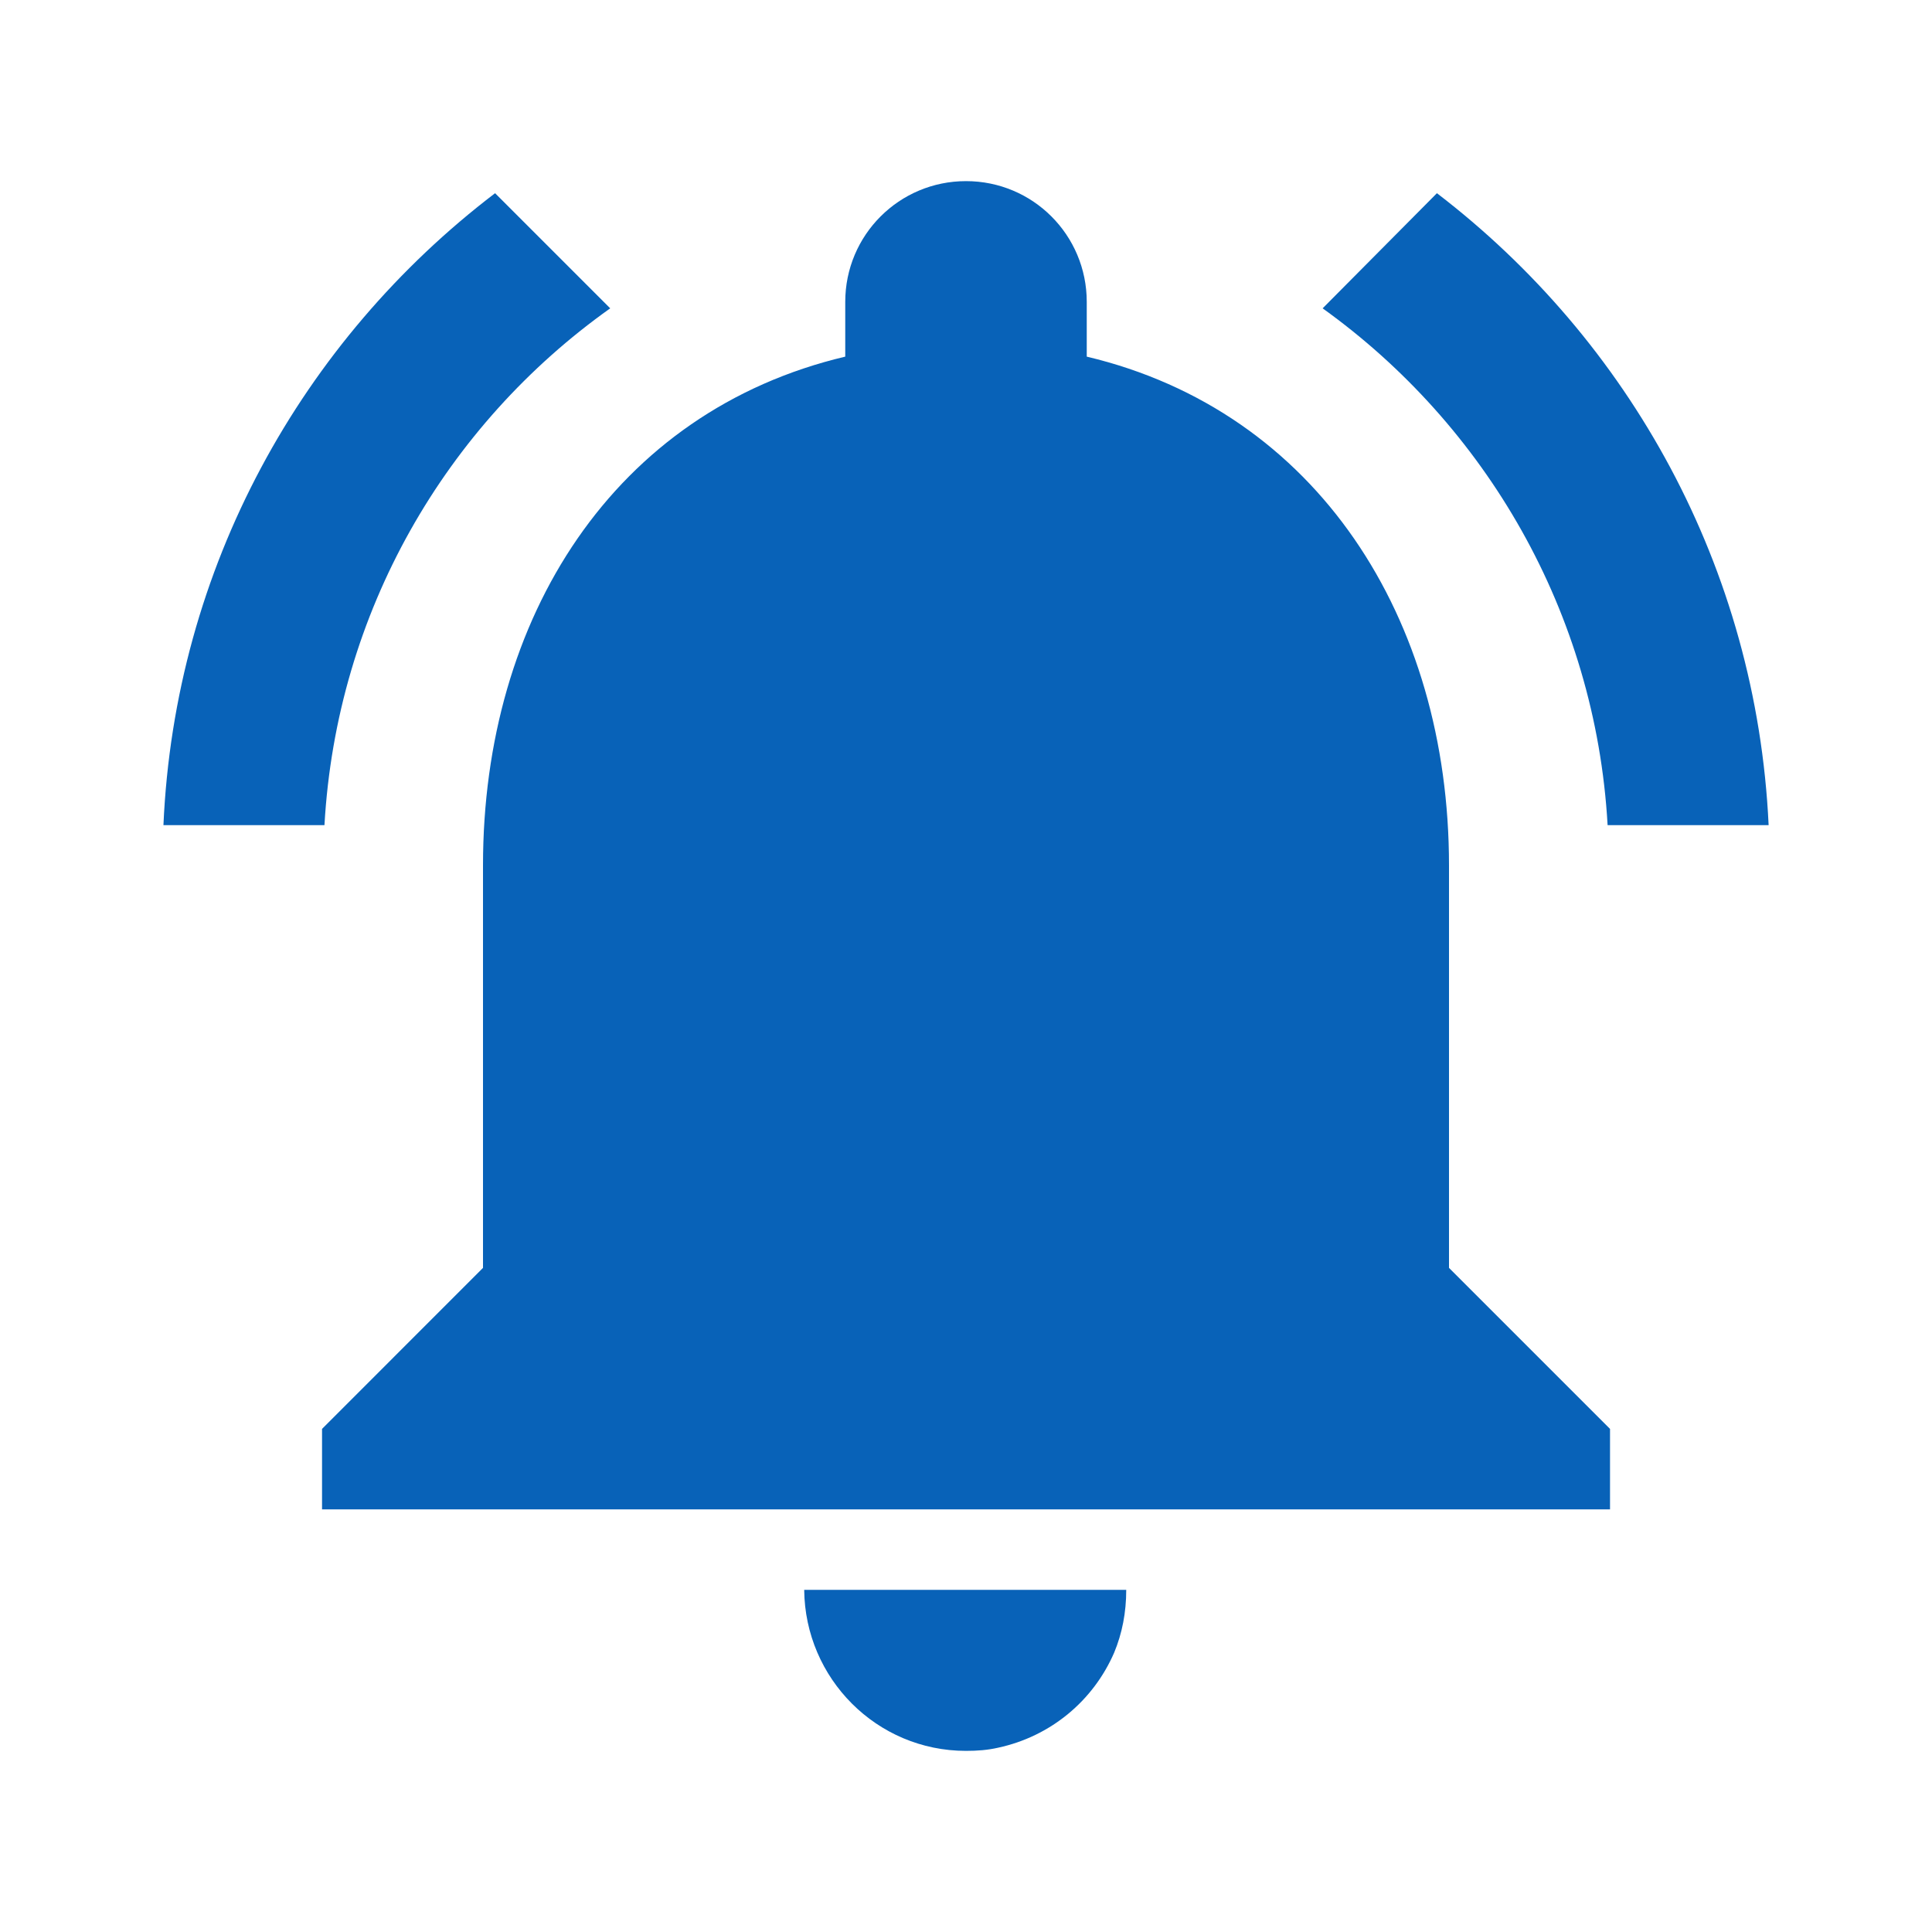
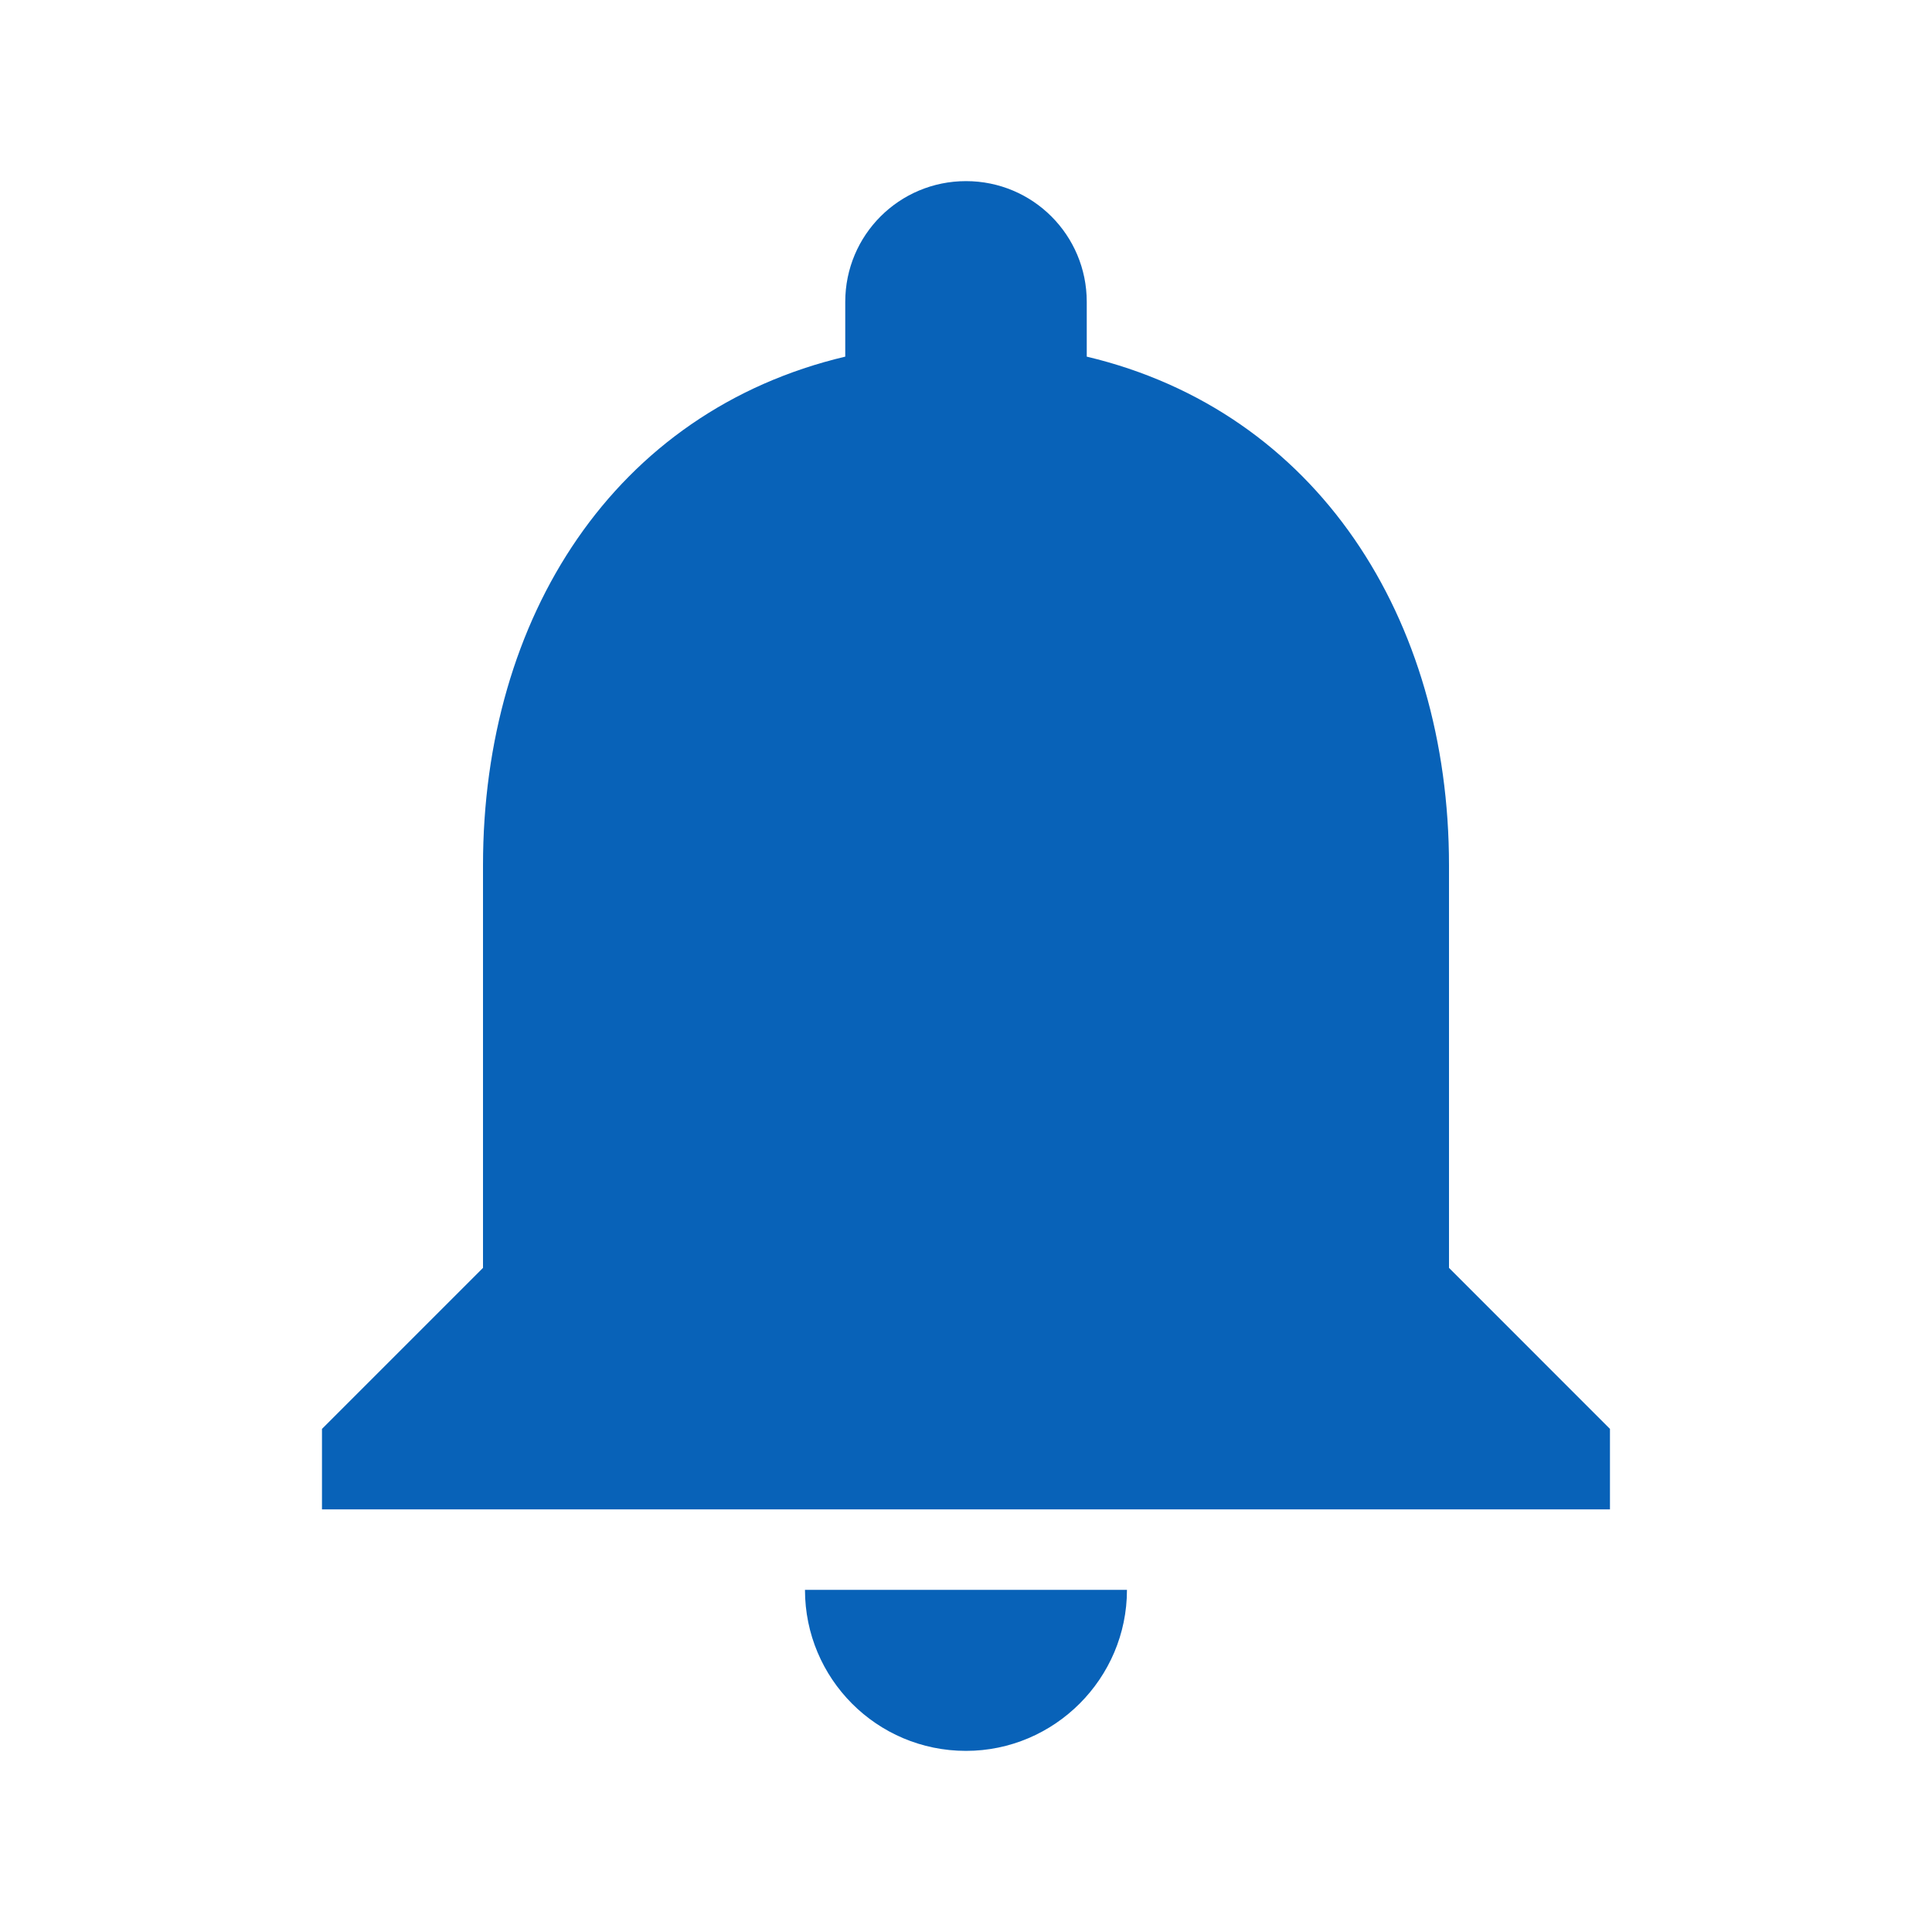
<svg xmlns="http://www.w3.org/2000/svg" width="32" height="32" viewBox="0 0 32 32" fill="none">
-   <path d="M10.107 5.107L8.2 3.2C5 5.64 2.894 9.4 2.707 13.667H5.374C5.574 10.133 7.387 7.04 10.107 5.107ZM26.627 13.667H29.294C29.094 9.4 26.987 5.64 23.8 3.2L21.907 5.107C24.6 7.04 26.427 10.133 26.627 13.667ZM24 14.333C24 10.24 21.814 6.813 18 5.907V5C18 3.893 17.107 3 16 3C14.894 3 14 3.893 14 5V5.907C10.174 6.813 8 10.227 8 14.333V21L5.334 23.667V25H26.667V23.667L24 21V14.333ZM16 29C16.187 29 16.36 28.987 16.534 28.947C17.4 28.76 18.107 28.173 18.454 27.373C18.587 27.053 18.654 26.707 18.654 26.333H13.32C13.334 27.8 14.52 29 16 29Z" fill="#0862B8" />
+   <path d="M16 29C17.466 29 18.666 27.8 18.666 26.333H13.333C13.333 27.8 14.52 29 16 29ZM24 21V14.333C24 10.24 21.813 6.813 18 5.907V5C18 3.893 17.106 3 16 3C14.893 3 14 3.893 14 5V5.907C10.173 6.813 8 10.227 8 14.333V21L5.333 23.667V25H26.666V23.667L24 21Z" fill="#0862B8" />
</svg>
